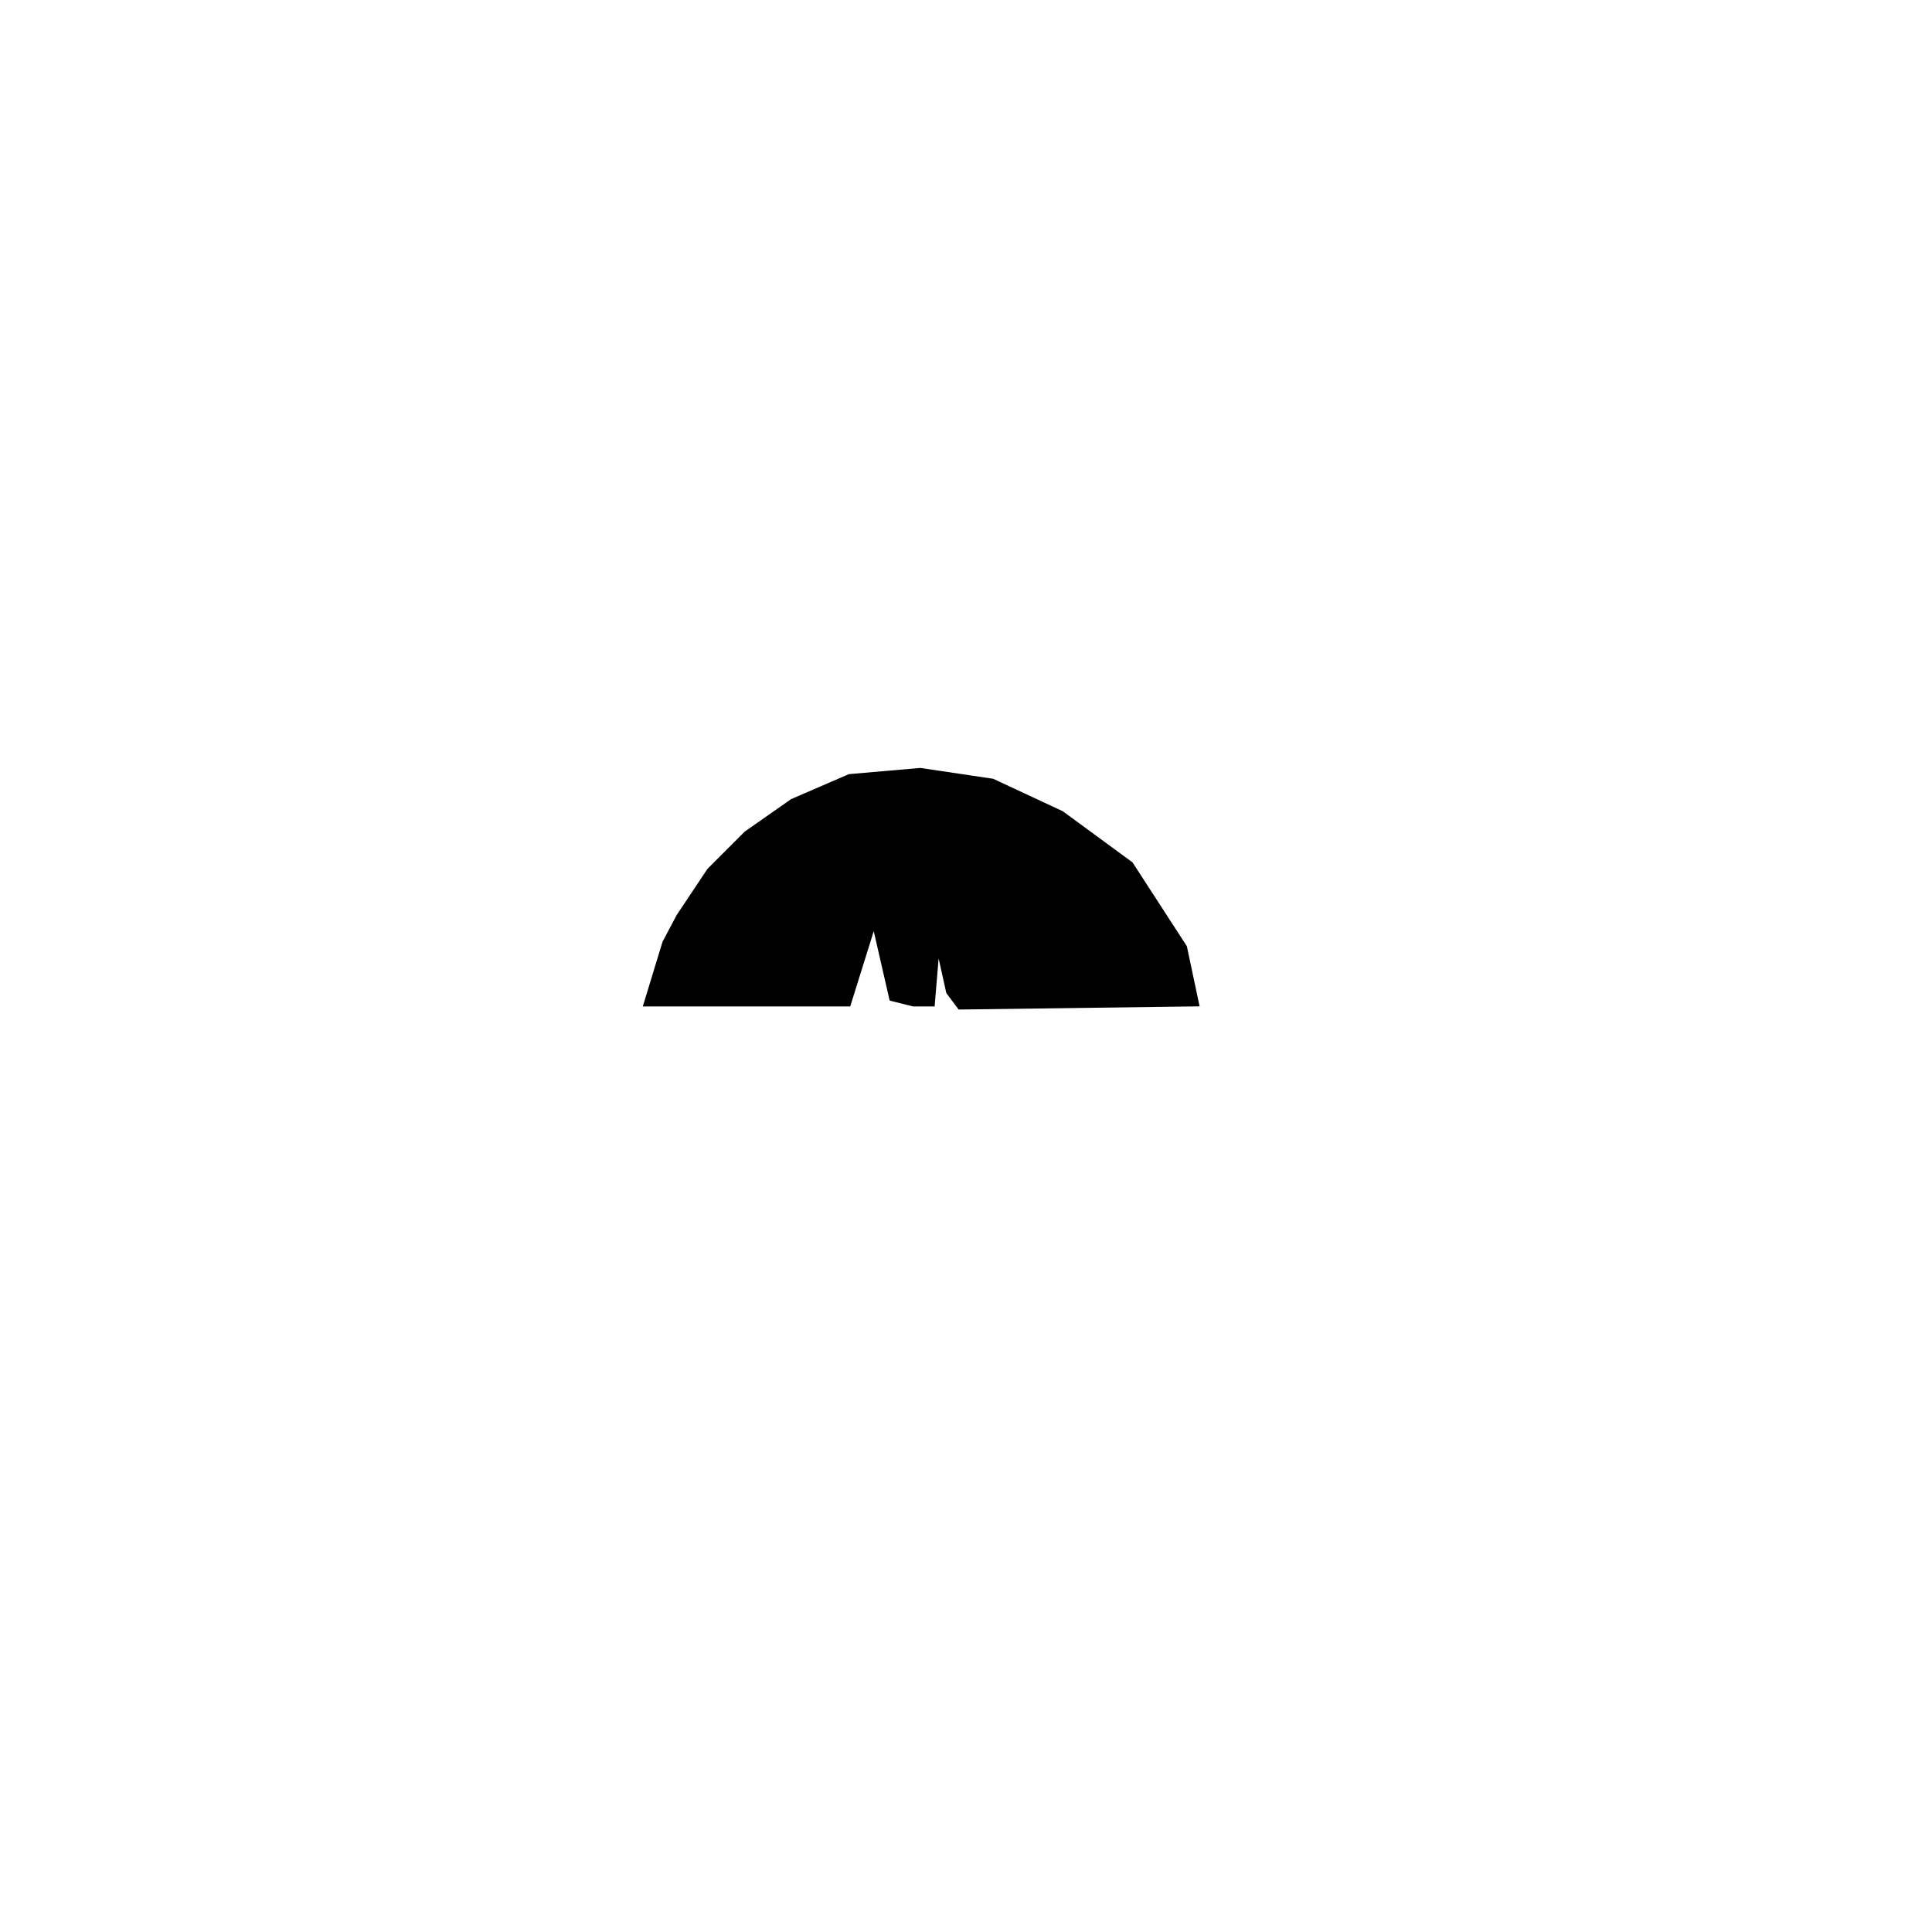
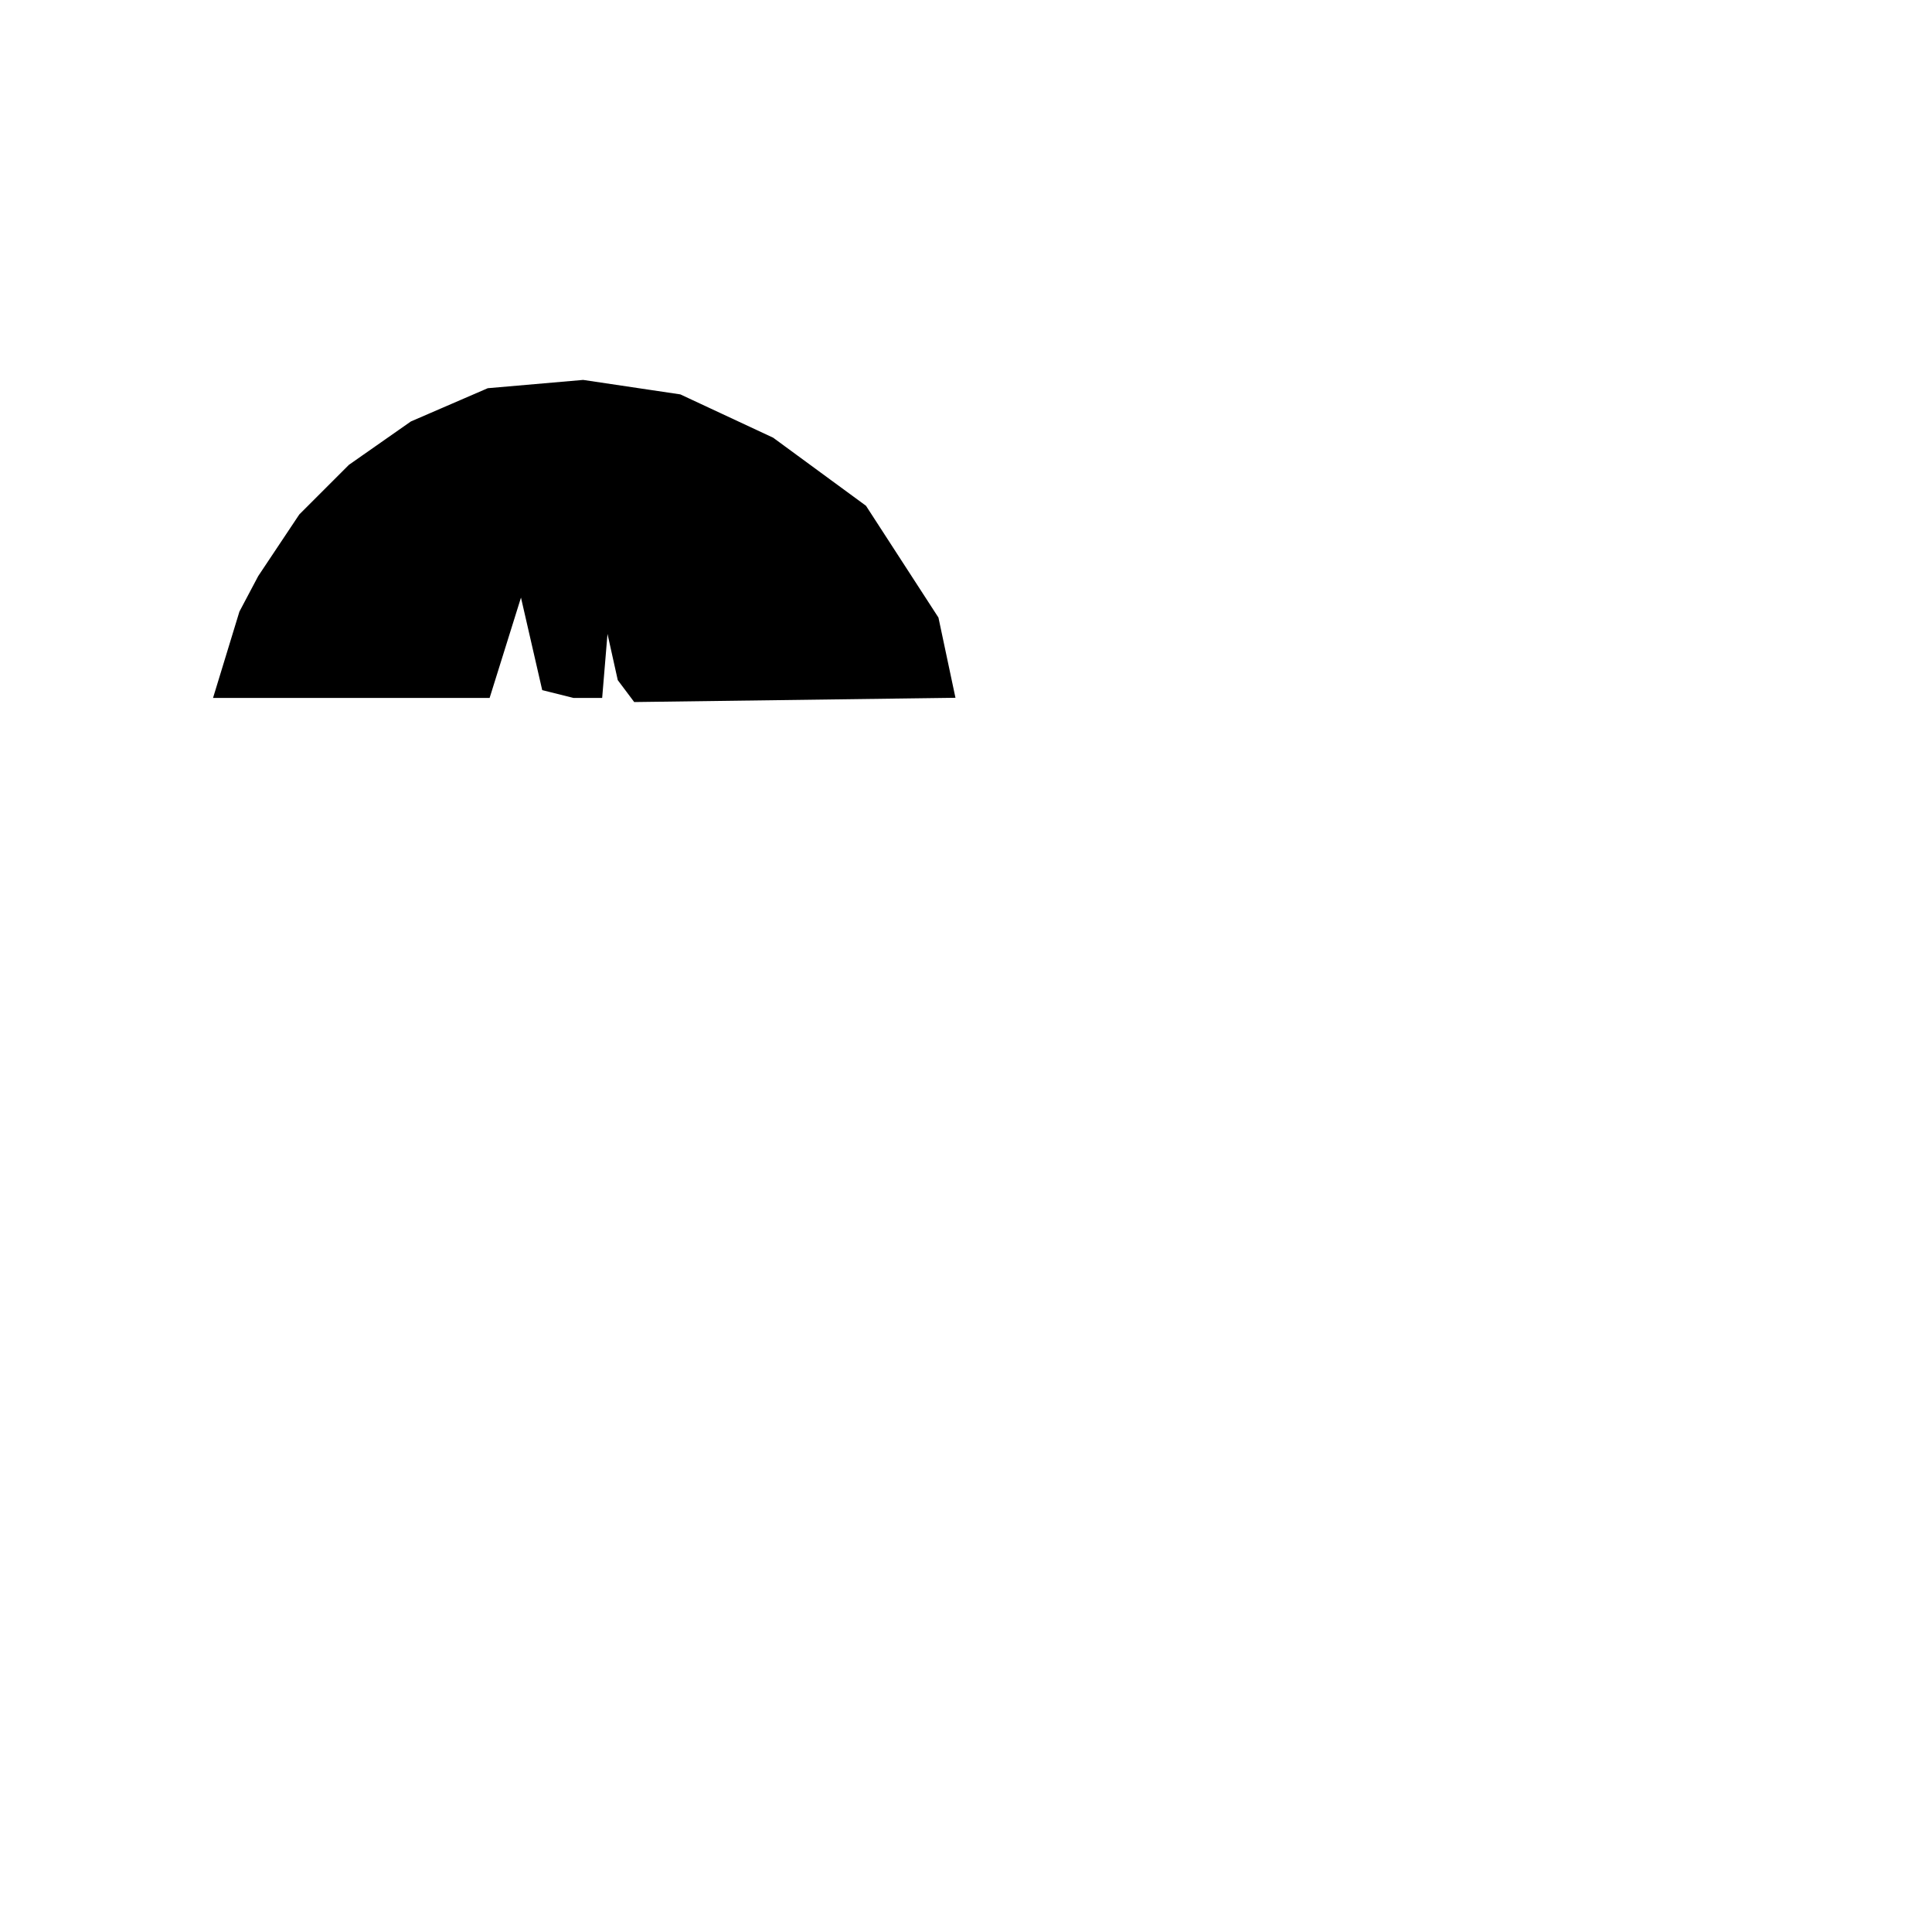
- <svg xmlns="http://www.w3.org/2000/svg" viewBox="0 0 128 128" width="128" height="128" role="img">
+ <svg xmlns="http://www.w3.org/2000/svg" viewBox="32 32 96 96" width="64" height="64" role="img">
  <polygon points="43.261,66.181 55.961,66.181 57.961,59.781 59.361,65.881 60.561,66.181 61.461,66.181 61.961,60.181 63.161,65.581 63.761,66.381 78.861,66.181 78.161,62.881 74.661,57.481 70.161,54.181 65.661,52.081 60.961,51.381 56.361,51.781 52.661,53.381 49.661,55.481 47.261,57.881 45.261,60.881 44.361,62.581 44.361,62.581" fill="#000000" stroke="#000000" stroke-width="1" opacity="1" data-start="0" data-end="9999" data-layer="0" class="" />
</svg>
